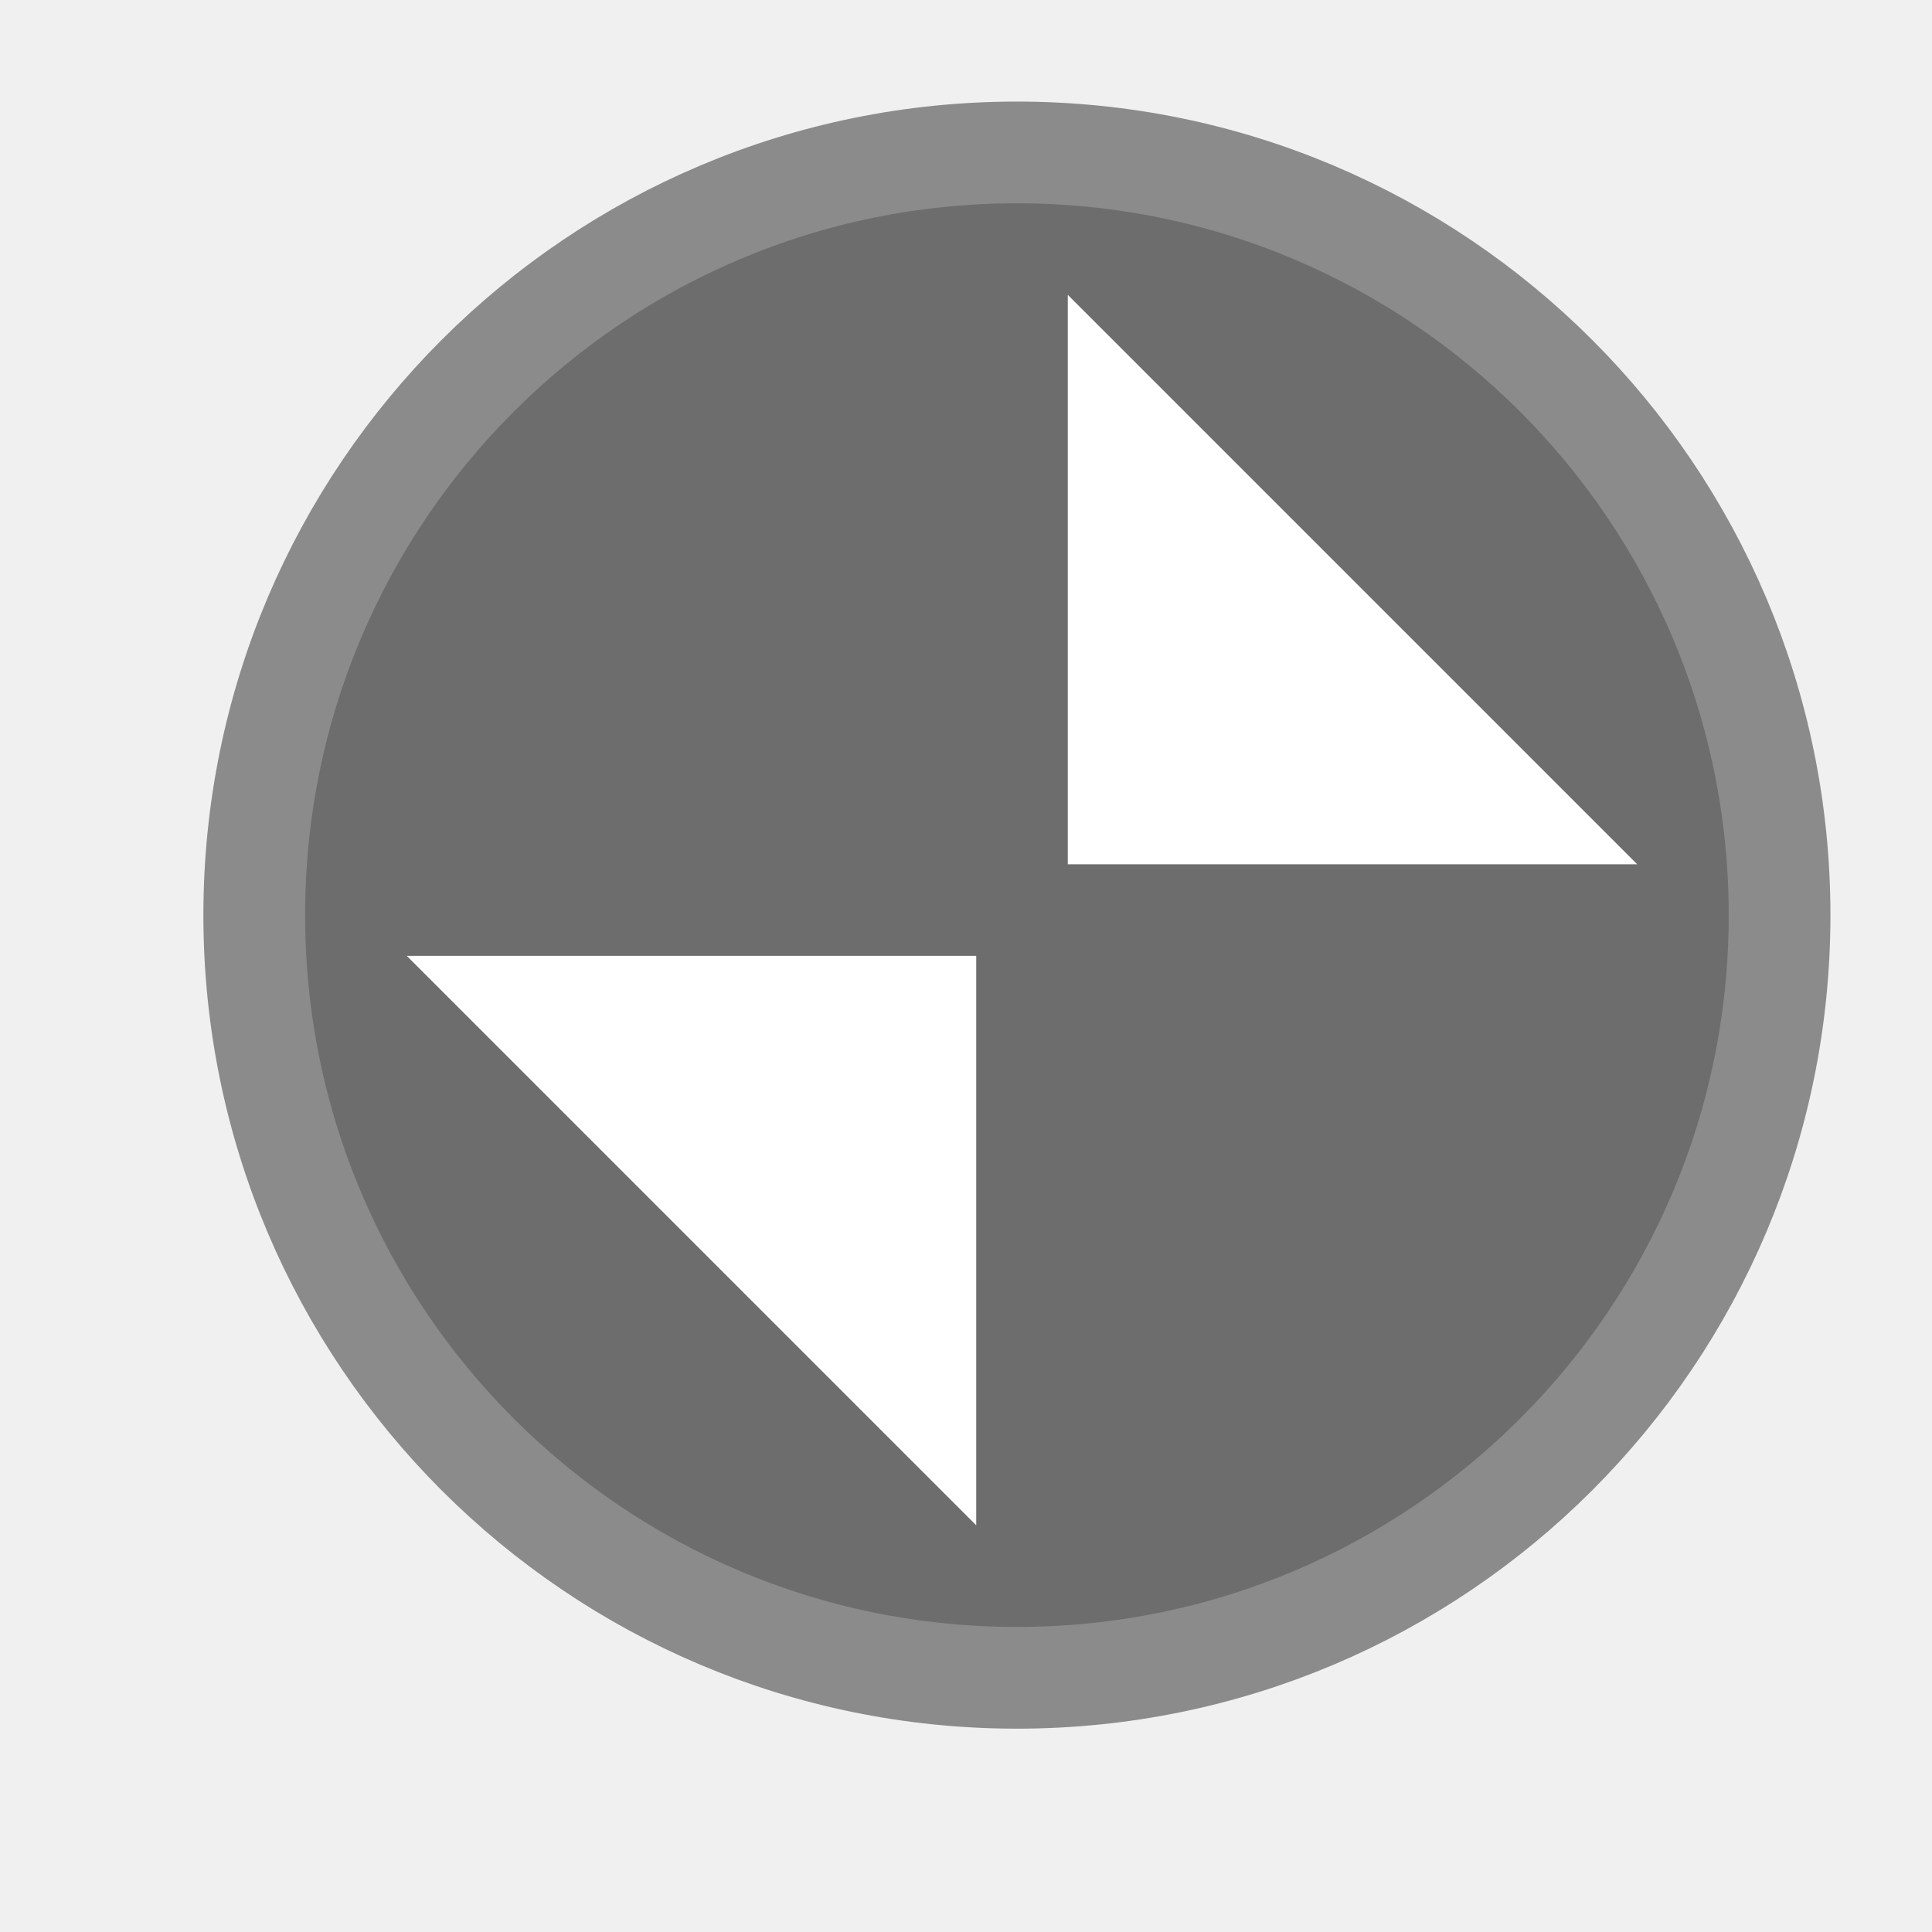
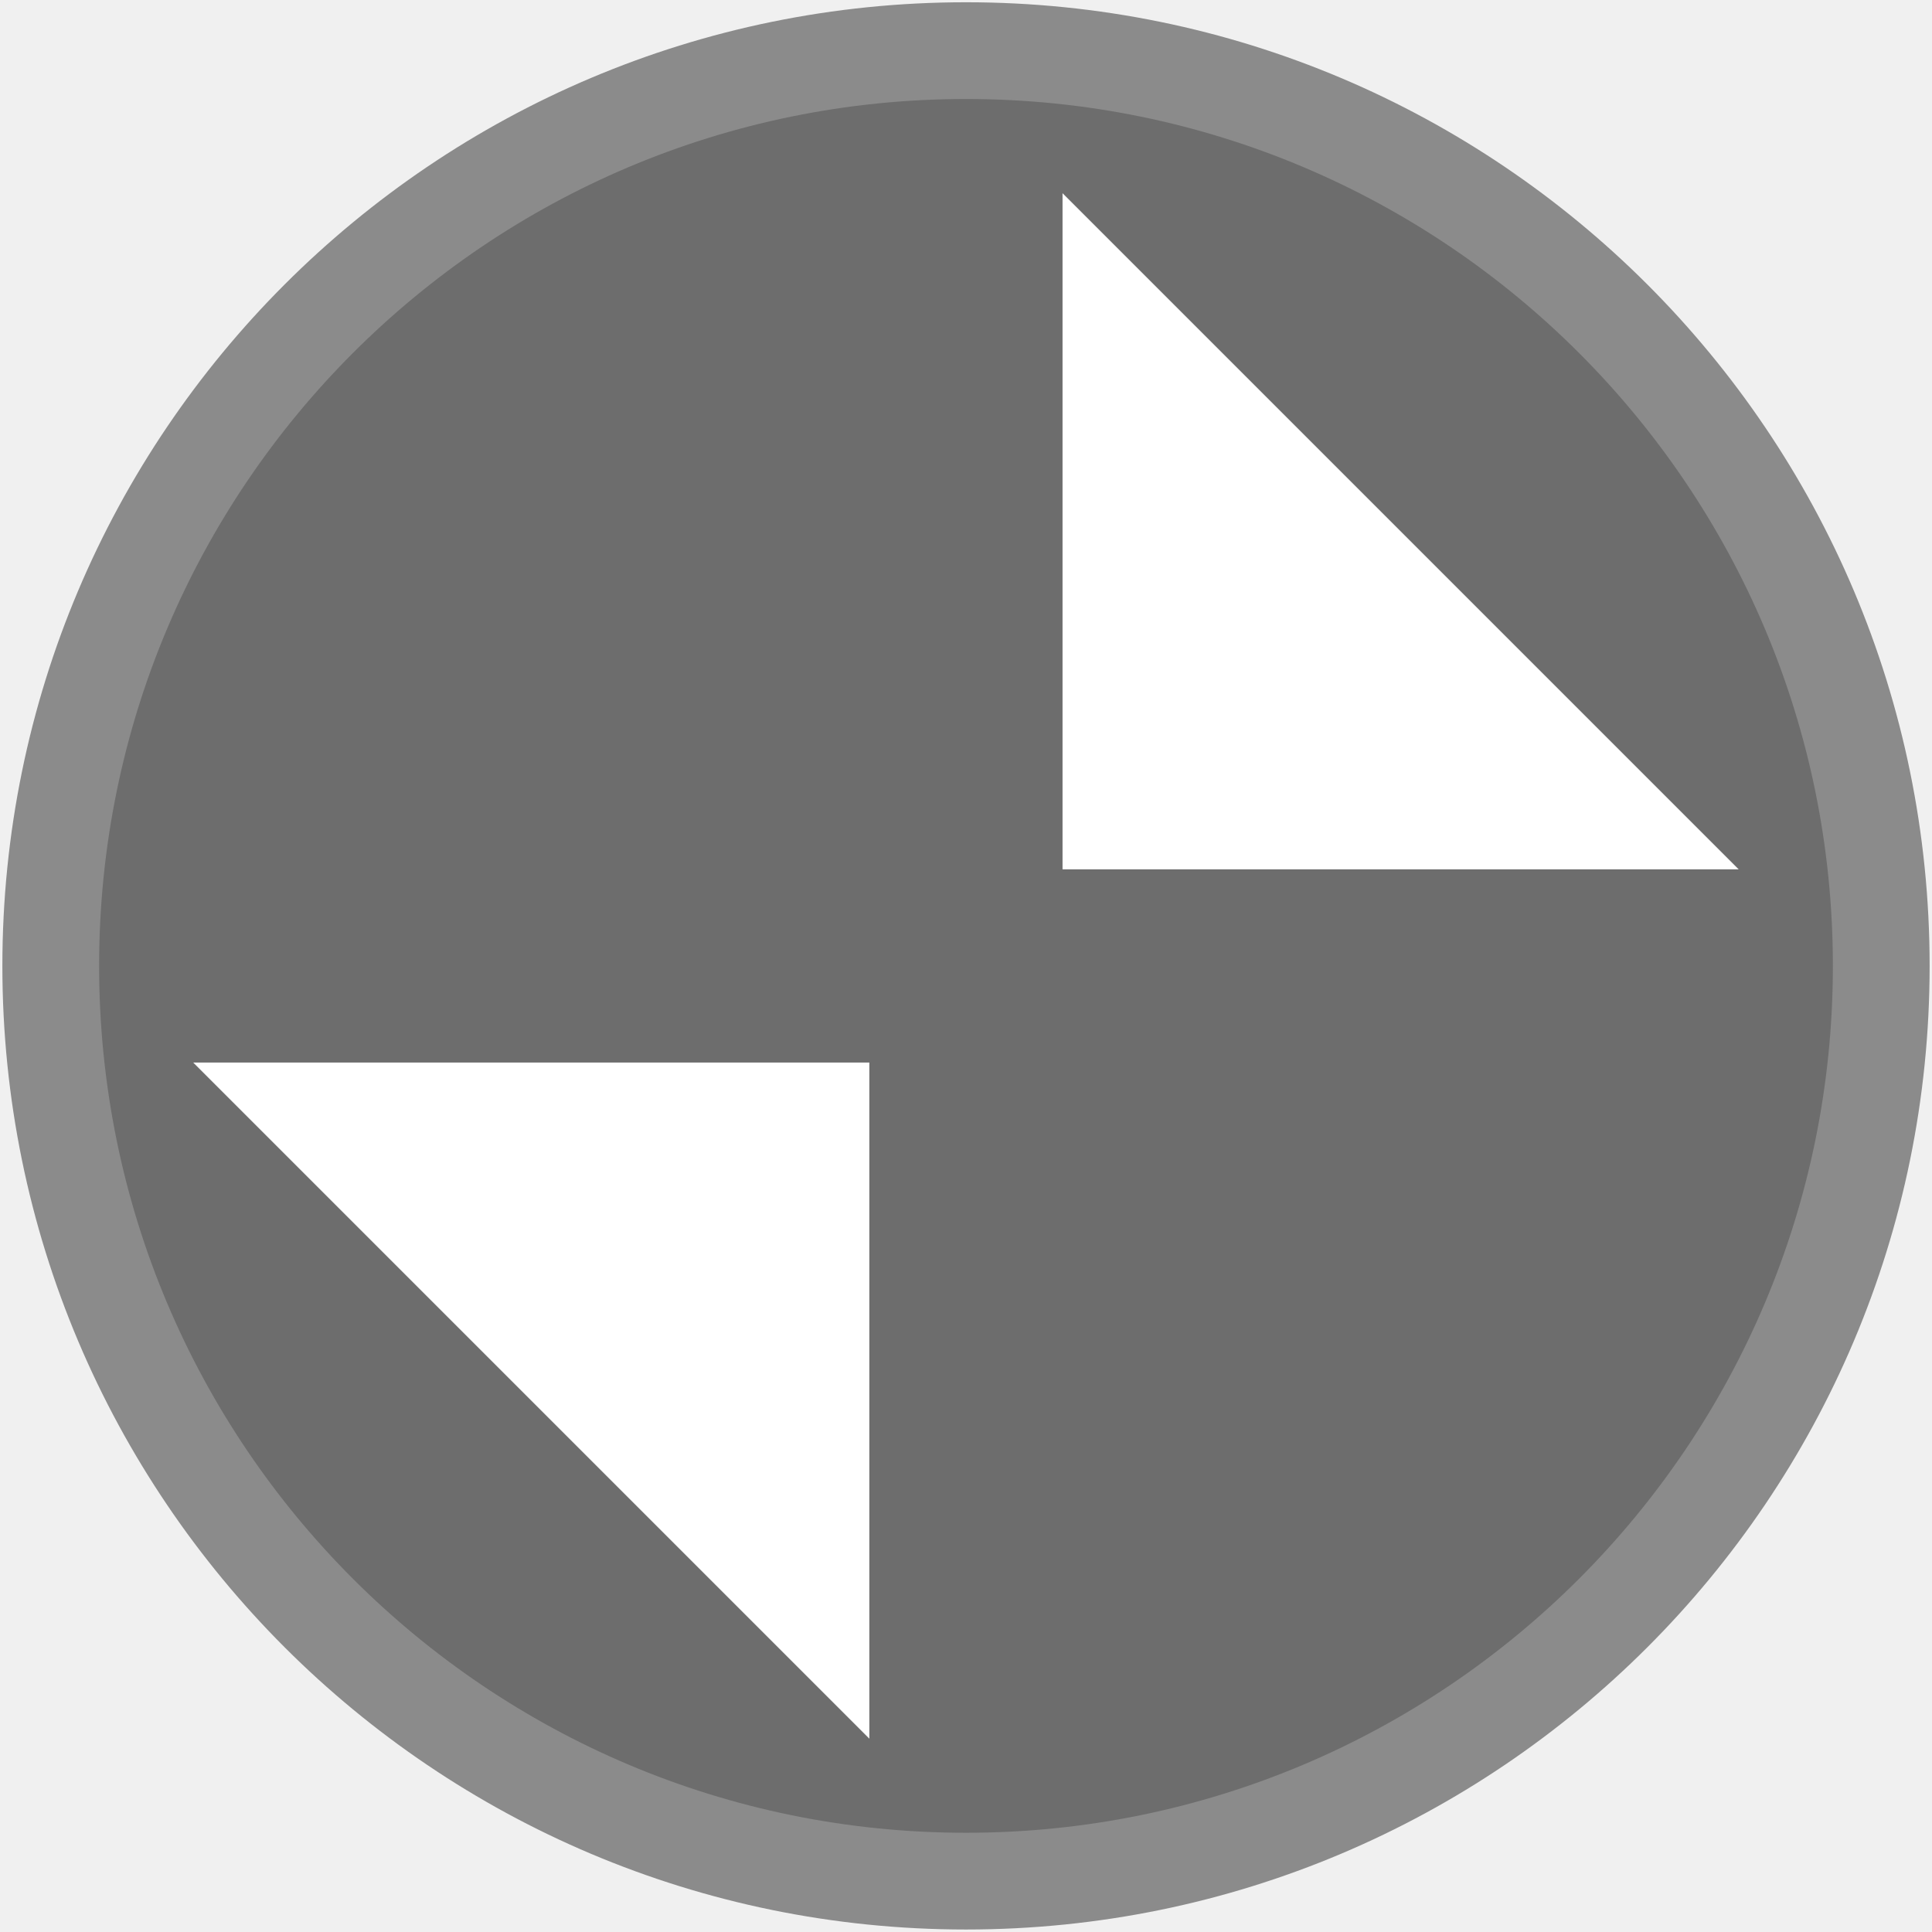
- <svg xmlns="http://www.w3.org/2000/svg" width="19" height="19" viewBox="0 0 5.027 5.027" version="1.1" id="svg8">
+ <svg xmlns="http://www.w3.org/2000/svg" width="20" height="20" viewBox="0 0 5.292 5.292" version="1.1" id="svg8">
  <defs id="defs2" />
-   <g id="layer1" transform="matrix(0.8021109,0,0,0.8021264,0.5235831,-233.728)">
-     <circle style="opacity:1;fill:#6d6d6d;fill-opacity:1;stroke:#8b8b8b;stroke-width:0.33;stroke-linecap:round;stroke-linejoin:miter;stroke-miterlimit:4;stroke-dasharray:none;stroke-opacity:1;paint-order:markers fill stroke" id="path815" cx="2.646" cy="294.354" r="2.474" />
-     <g transform="matrix(0.7500006,0,0,0.7500006,-0.9689652,67.44222)" id="g874">
-       <path id="rect1044-3" d="M 7.503,302.329 H 5.04 v -2.463 z" style="opacity:1;fill:#ffffff;fill-opacity:1;stroke:none;stroke-width:0.386;stroke-linecap:round;stroke-linejoin:miter;stroke-miterlimit:4;stroke-dasharray:none;stroke-opacity:1;paint-order:markers fill stroke" />
-       <path id="rect1044-7-6" d="m 2.181,302.725 h 2.463 v 2.463 z" style="opacity:1;fill:#ffffff;fill-opacity:1;stroke:none;stroke-width:0.386;stroke-linecap:round;stroke-linejoin:miter;stroke-miterlimit:4;stroke-dasharray:none;stroke-opacity:1;paint-order:markers fill stroke" />
-     </g>
+   <g id="layer1" transform="translate(0,-291.7083)">
+     <circle style="opacity:1;fill:#6d6d6d;fill-opacity:1;stroke:#8b8b8b;stroke-width:0.265;stroke-linecap:round;stroke-linejoin:miter;stroke-miterlimit:4;stroke-dasharray:none;stroke-opacity:1;paint-order:markers fill stroke" id="path815" cx="2.646" cy="294.354" r="2.507" />
+     <path transform="matrix(0.2645833,0,0,0.2645833,0,291.7083)" d="M 11 2 L 11 9 L 18 9 L 11 2 z M 2 11 L 9 18 L 9 11 L 2 11 z " style="opacity:1;fill:#ffffff;fill-opacity:1;stroke:none;stroke-width:1.096;stroke-linecap:round;stroke-linejoin:miter;stroke-miterlimit:4;stroke-dasharray:none;stroke-opacity:1;paint-order:markers fill stroke" id="rect1044" />
  </g>
</svg>
